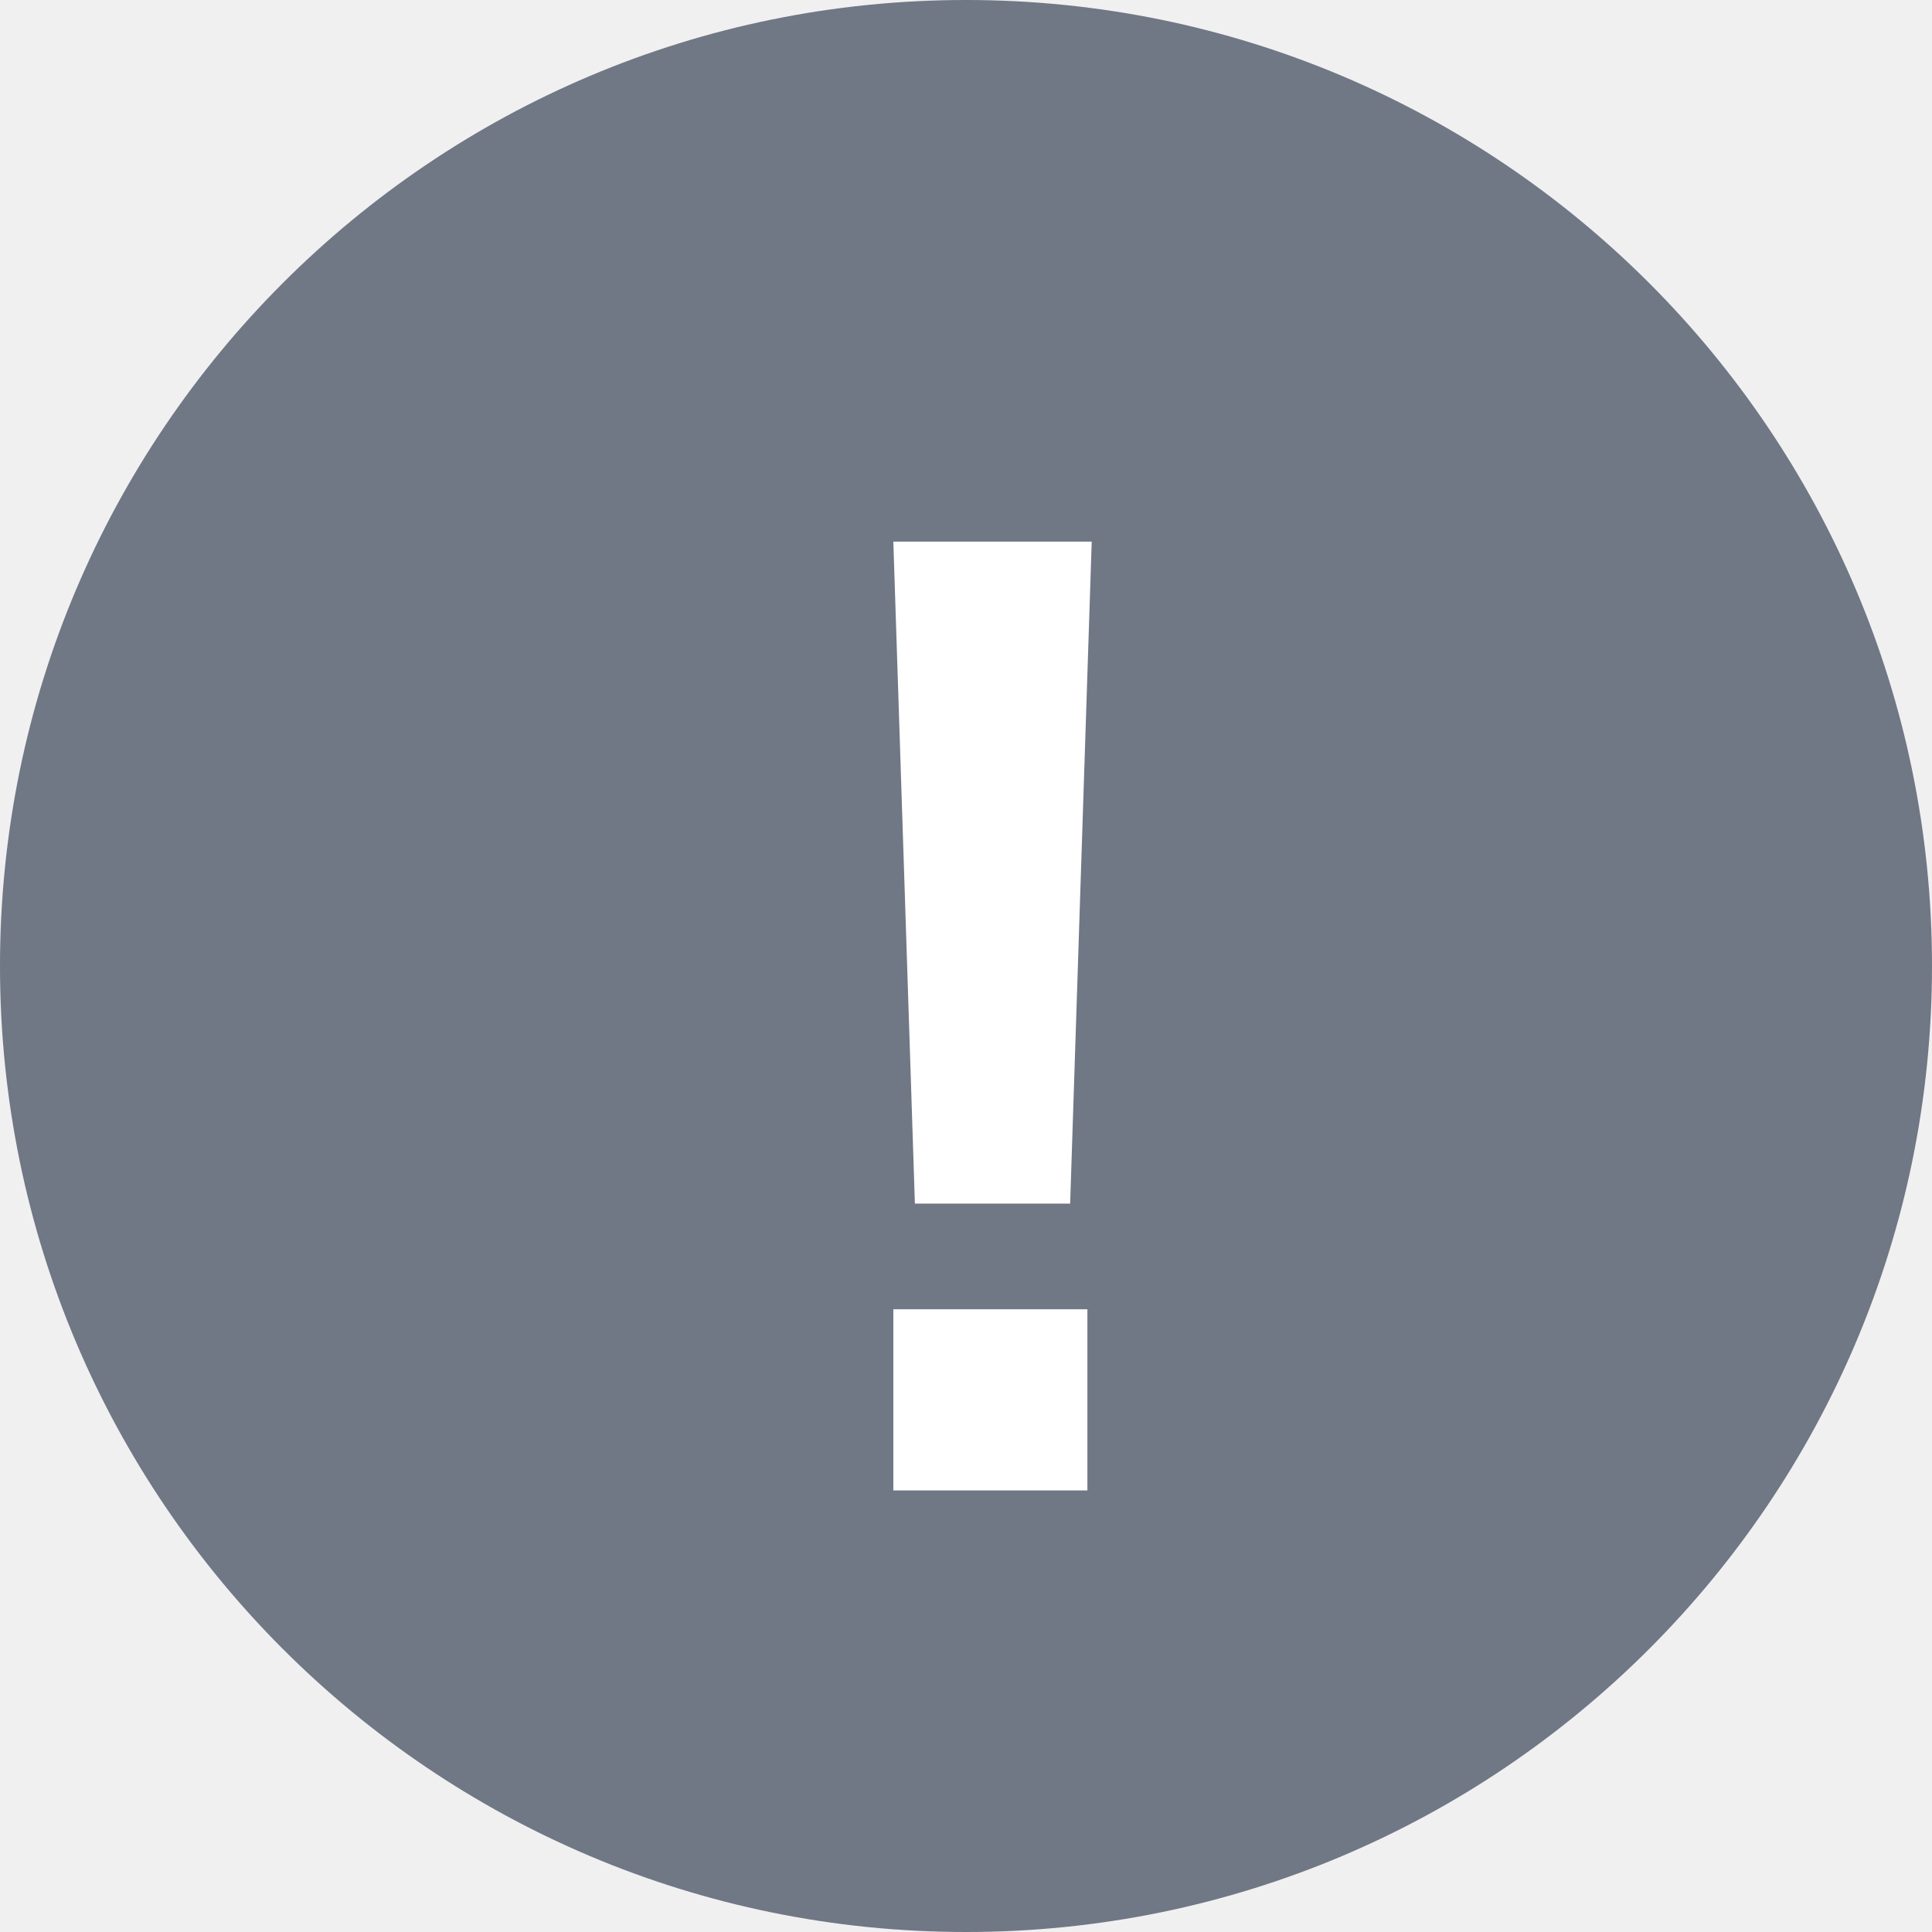
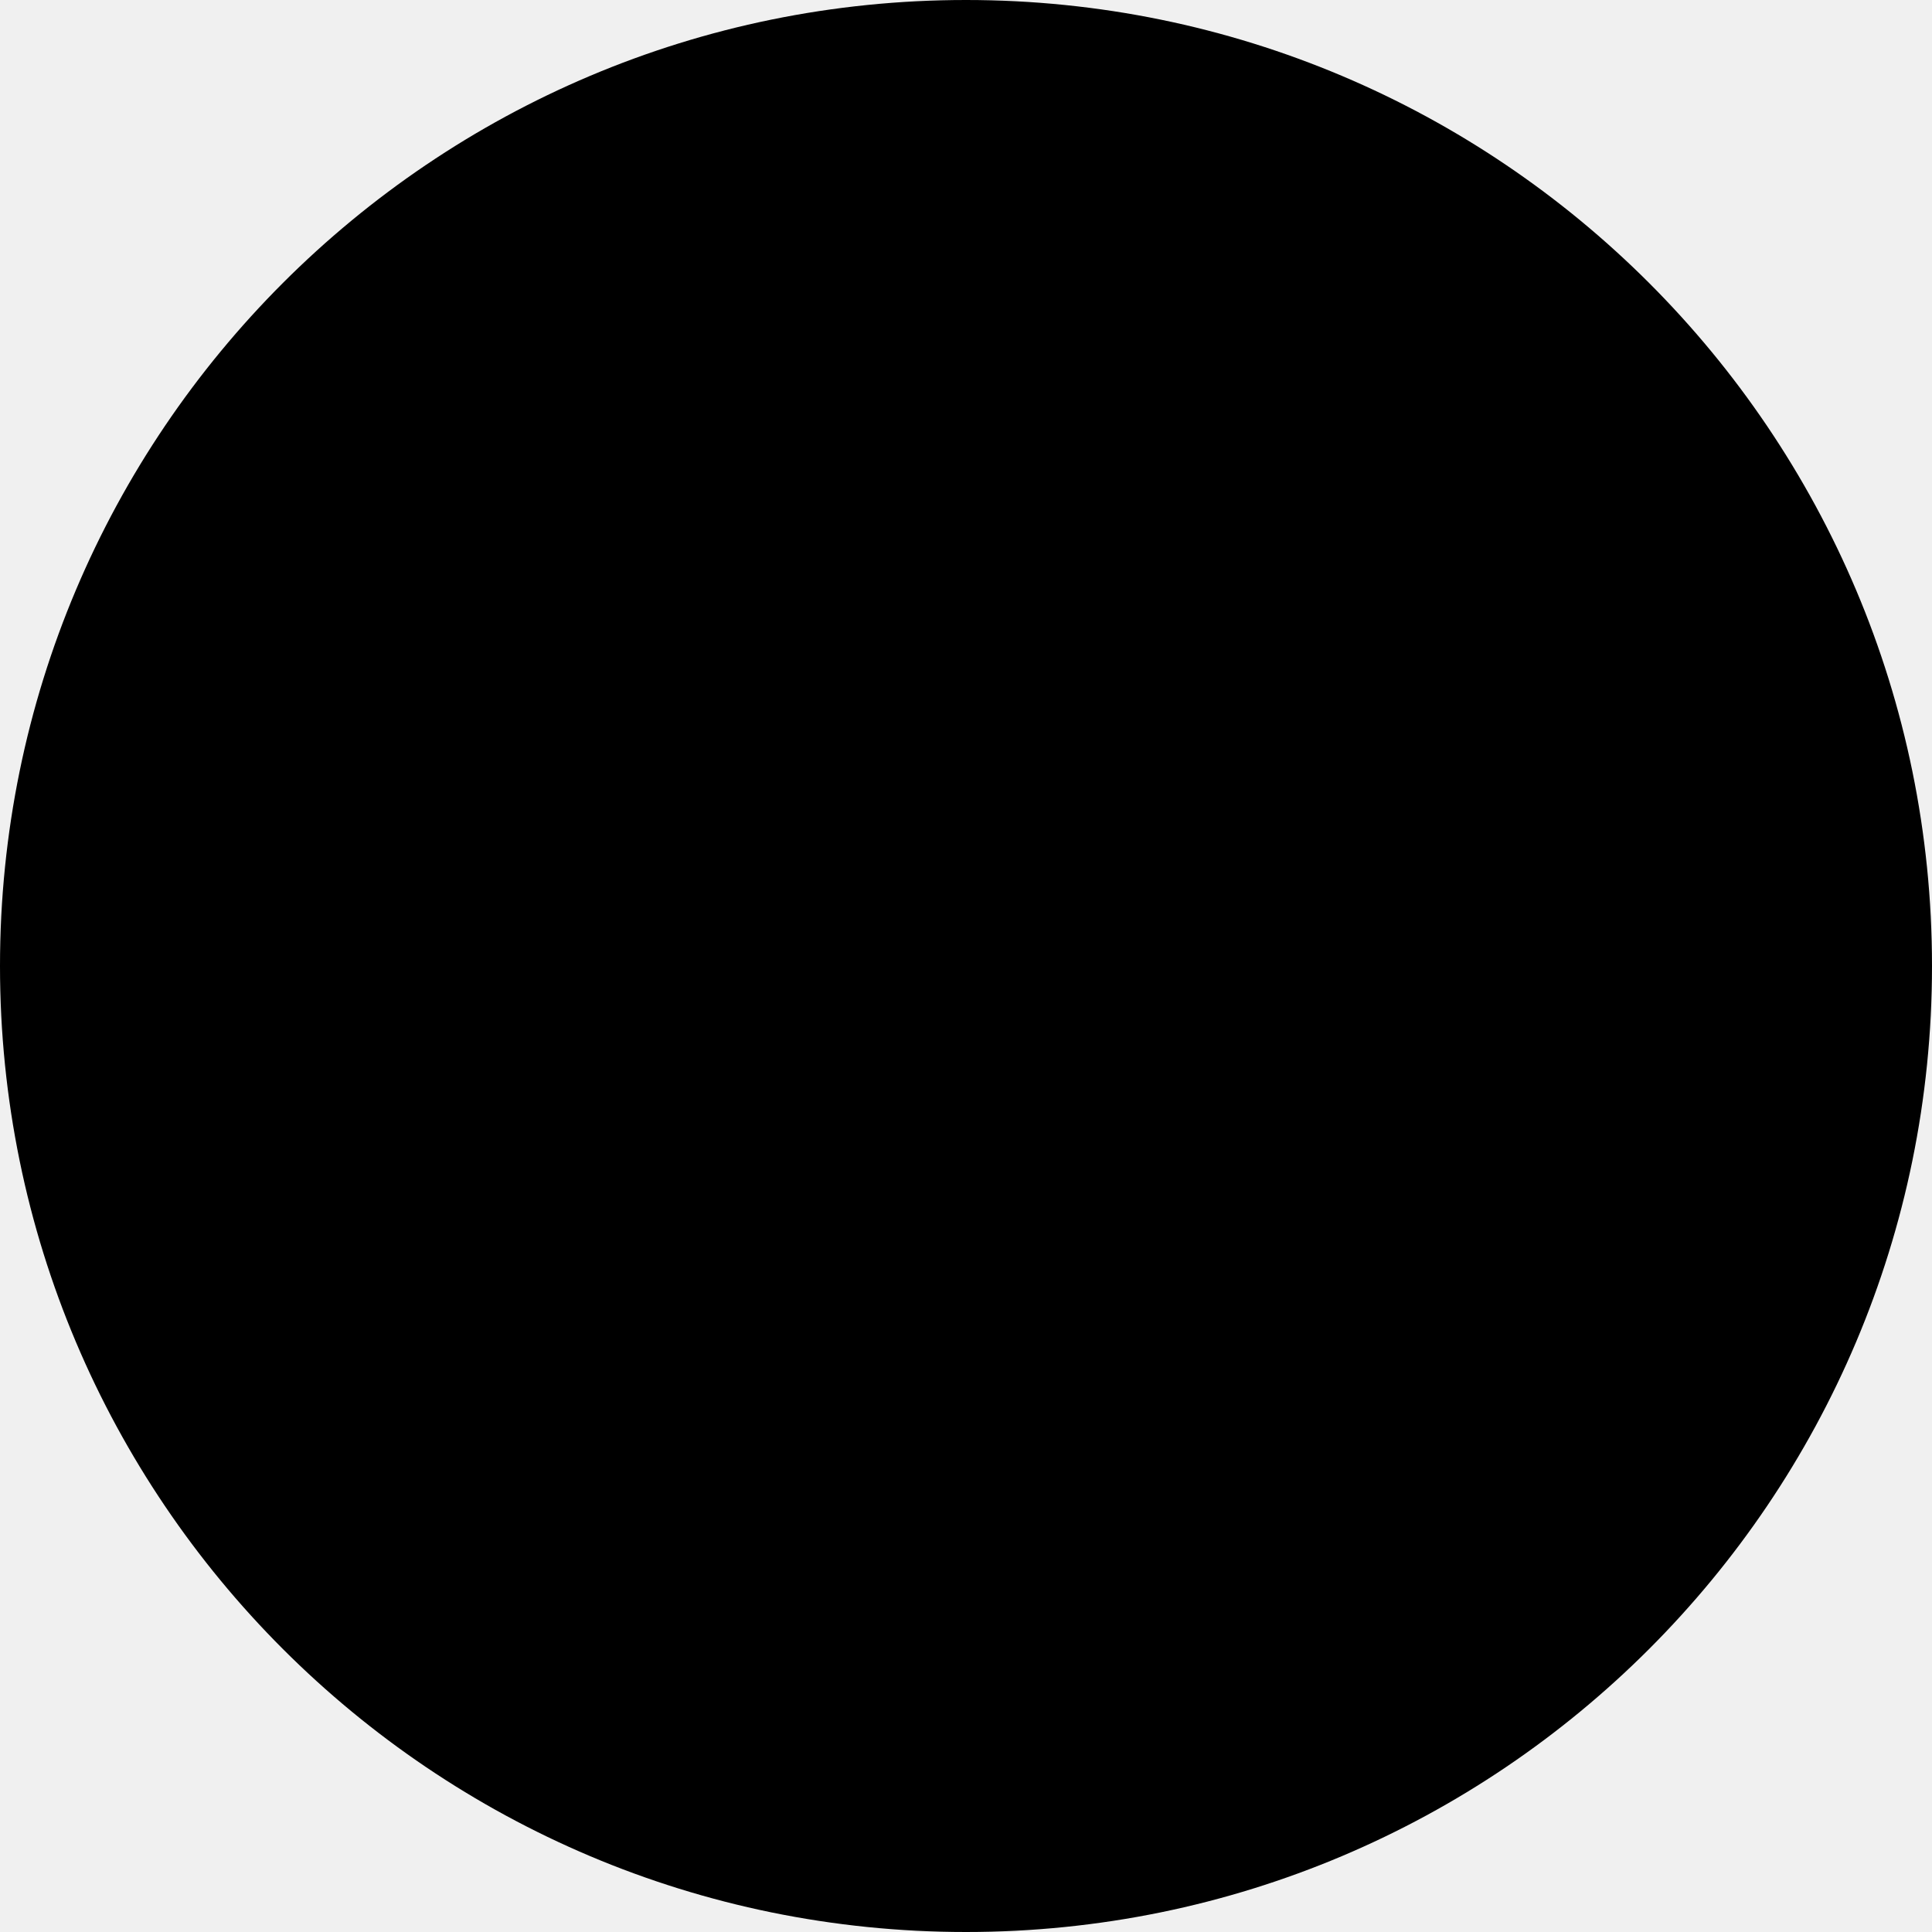
<svg xmlns="http://www.w3.org/2000/svg" id="Pastille_info_gris_foncé" data-name="Pastille info_gris foncé" width="14" height="14" viewBox="0 0 14 14">
-   <circle id="Ellipse_15" data-name="Ellipse 15" cx="7" cy="7" r="7" fill="#707785" />
-   <text id="_" data-name="!" transform="translate(7.2 1.8)" fill="#fff" font-size="10" font-family="Arial-BoldMT, Arial" font-weight="700">
+   <circle id="Ellipse_15" data-name="Ellipse 15" cx="7" cy="7" r="7" fill="currentColor" />
+   <text id="_" data-name="!" transform="translate(7.2 1.8)" fill="currentColor" font-size="10" font-family="Arial-BoldMT, Arial" font-weight="700">
    <tspan style="font-size: 10px;" x="-1.665" y="9">!</tspan>
  </text>
</svg>
